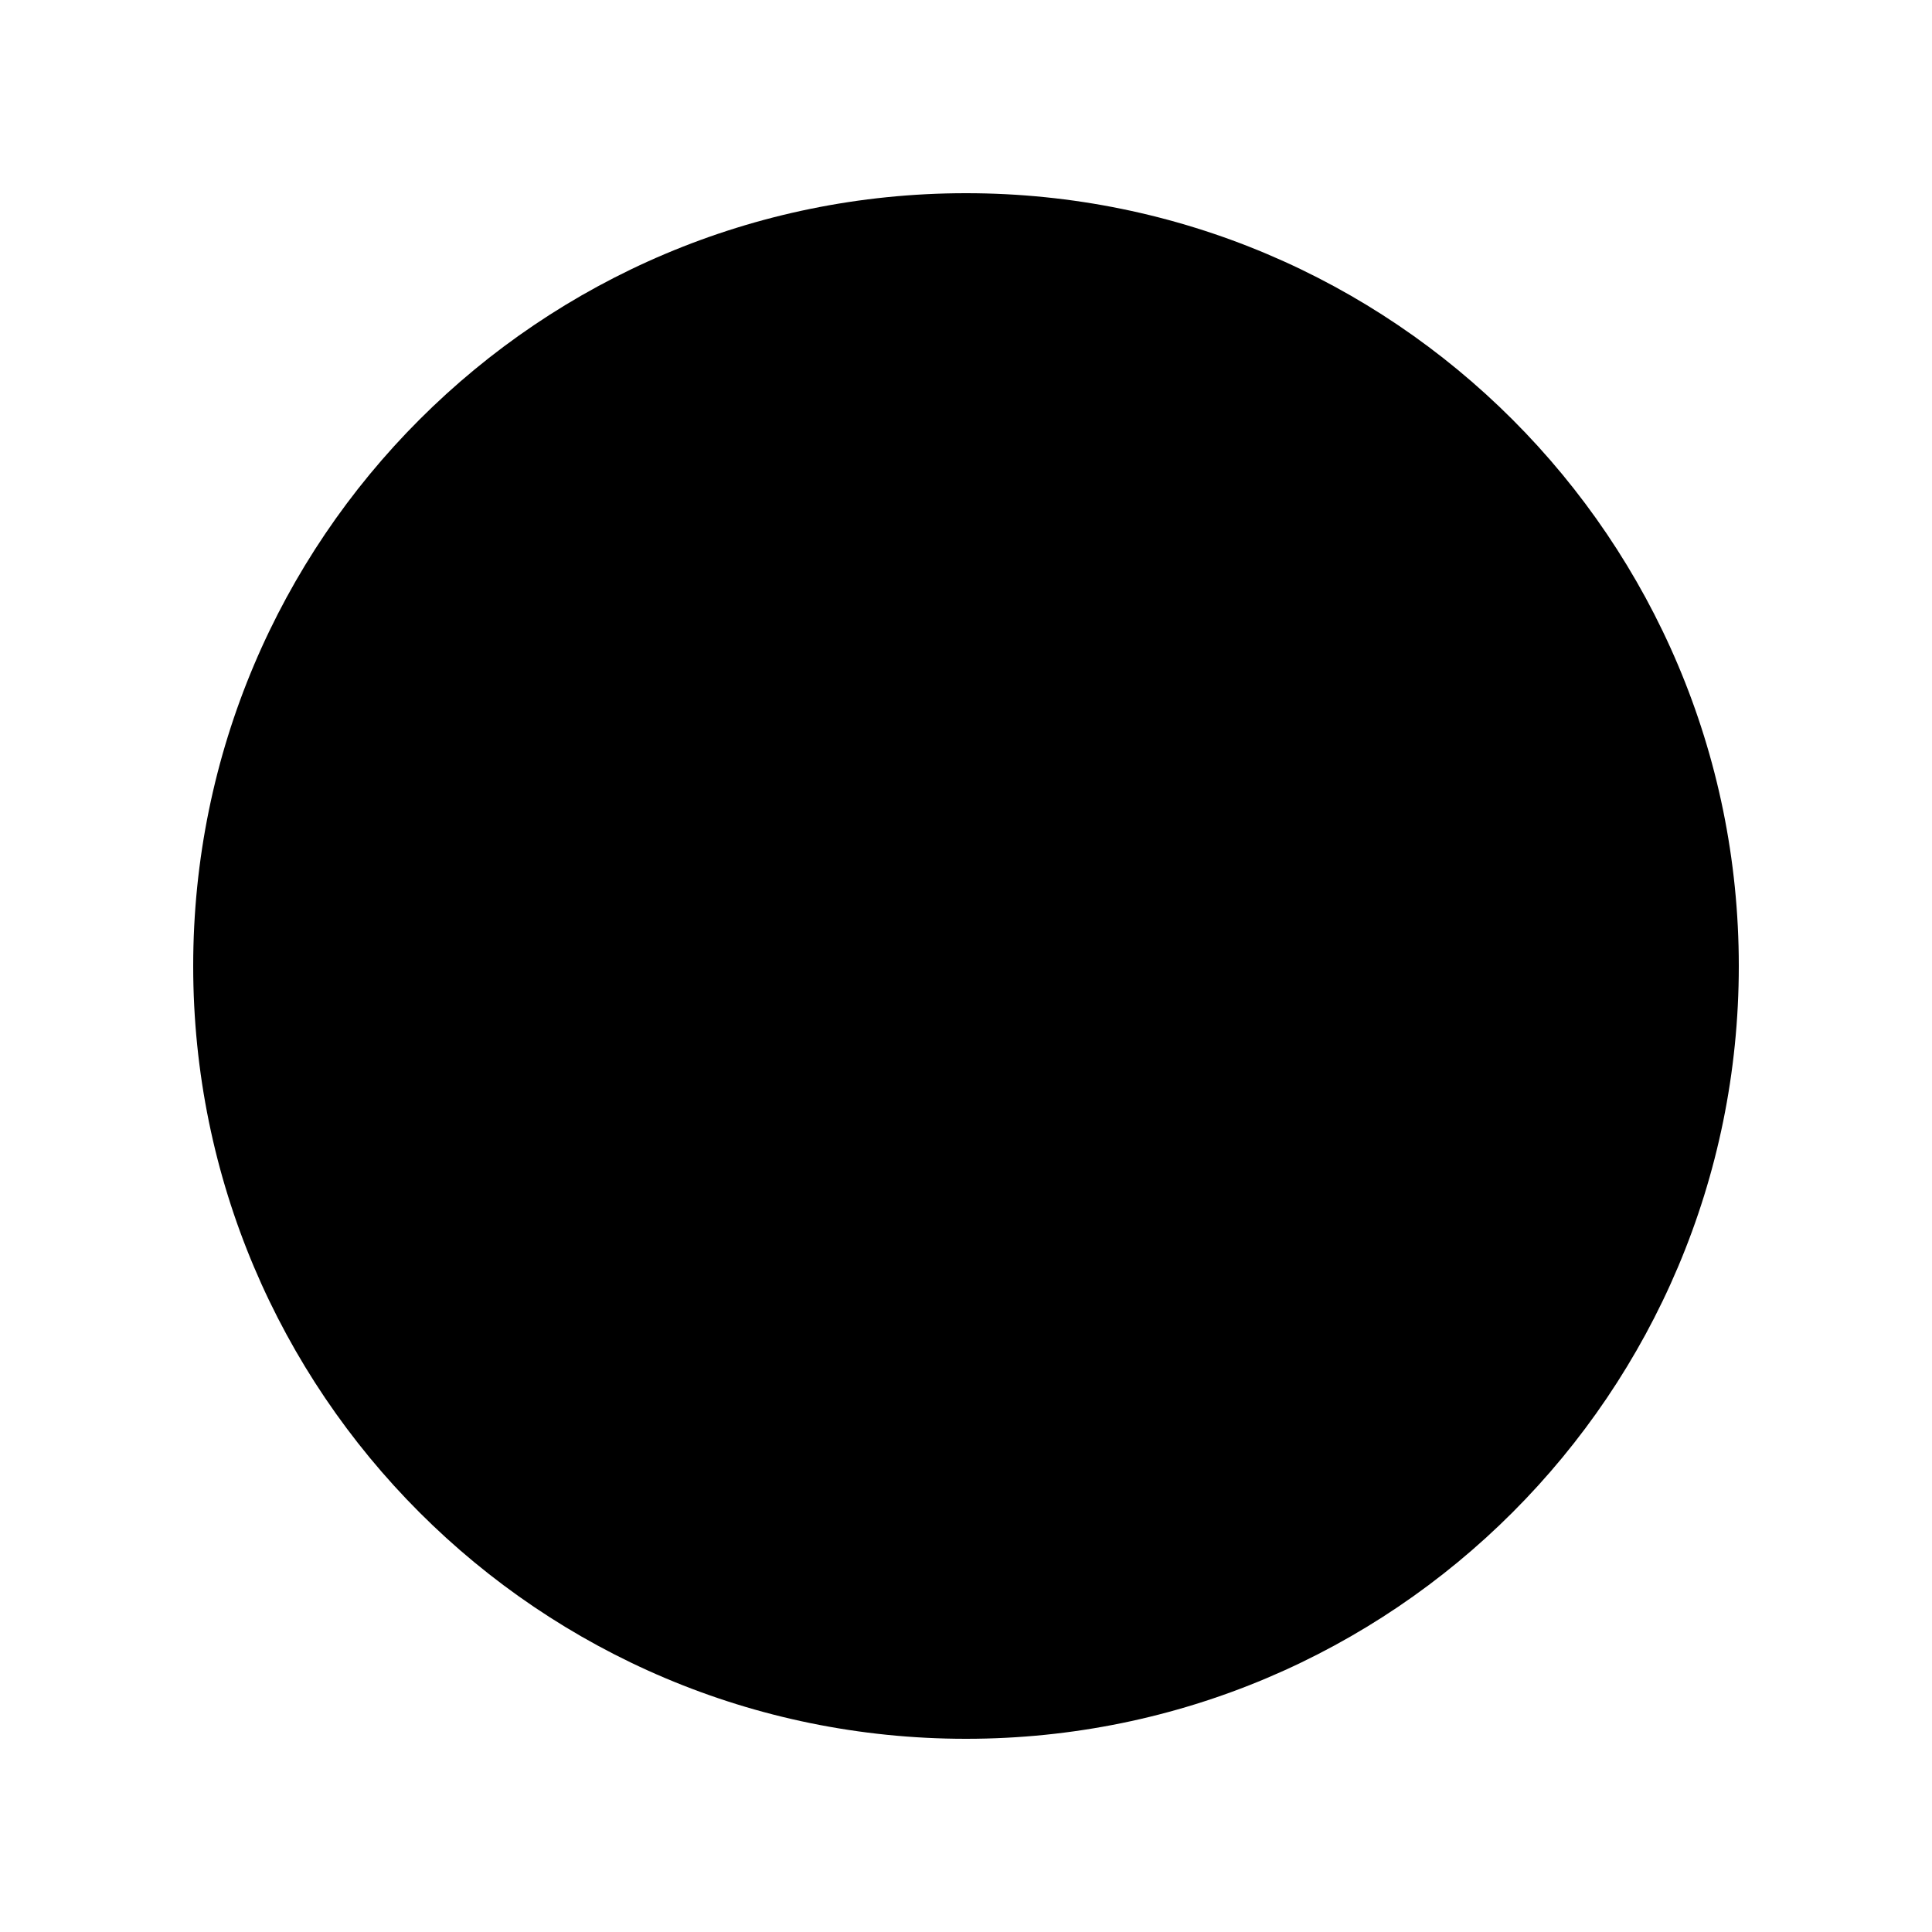
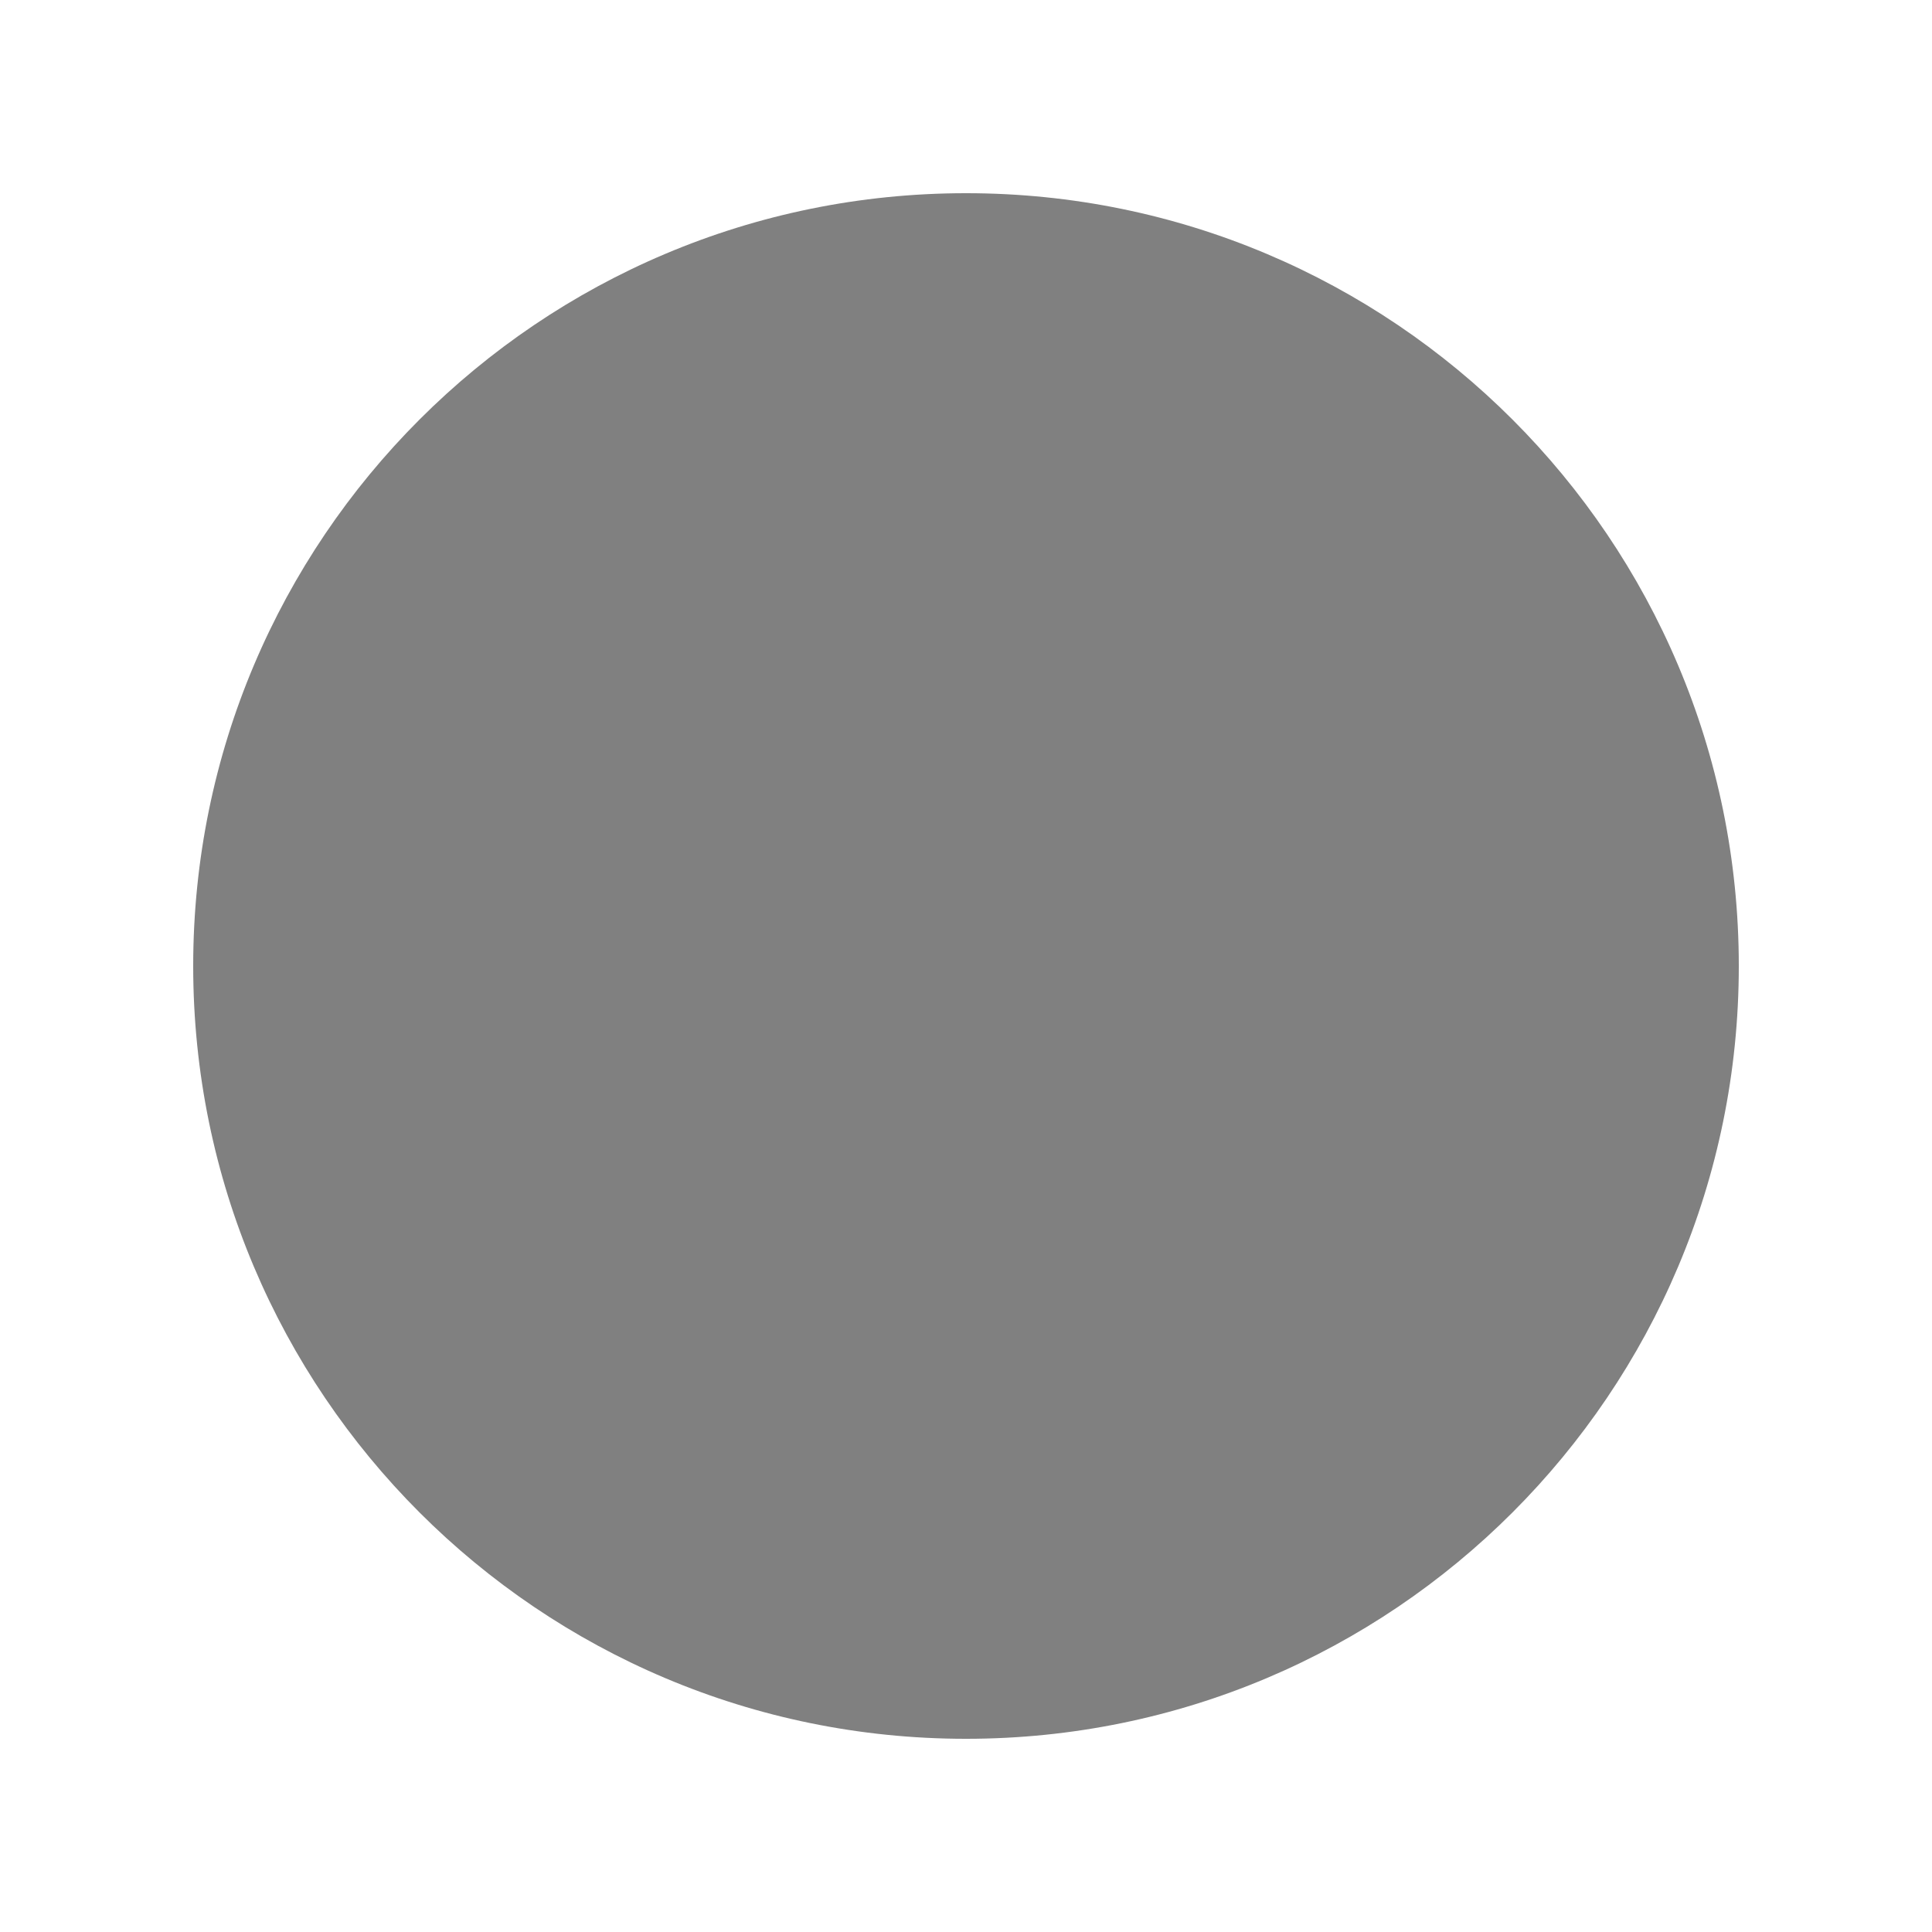
- <svg xmlns="http://www.w3.org/2000/svg" viewBox="0 0 640 640">
+ <svg xmlns="http://www.w3.org/2000/svg" fill="#808080" viewBox="0 0 640 640">
  <path d="M64 320C64 178.6 178.6 64 320 64C461.4 64 576 178.6 576 320C576 461.4 461.4 576 320 576C178.6 576 64 461.4 64 320z" />
</svg>
